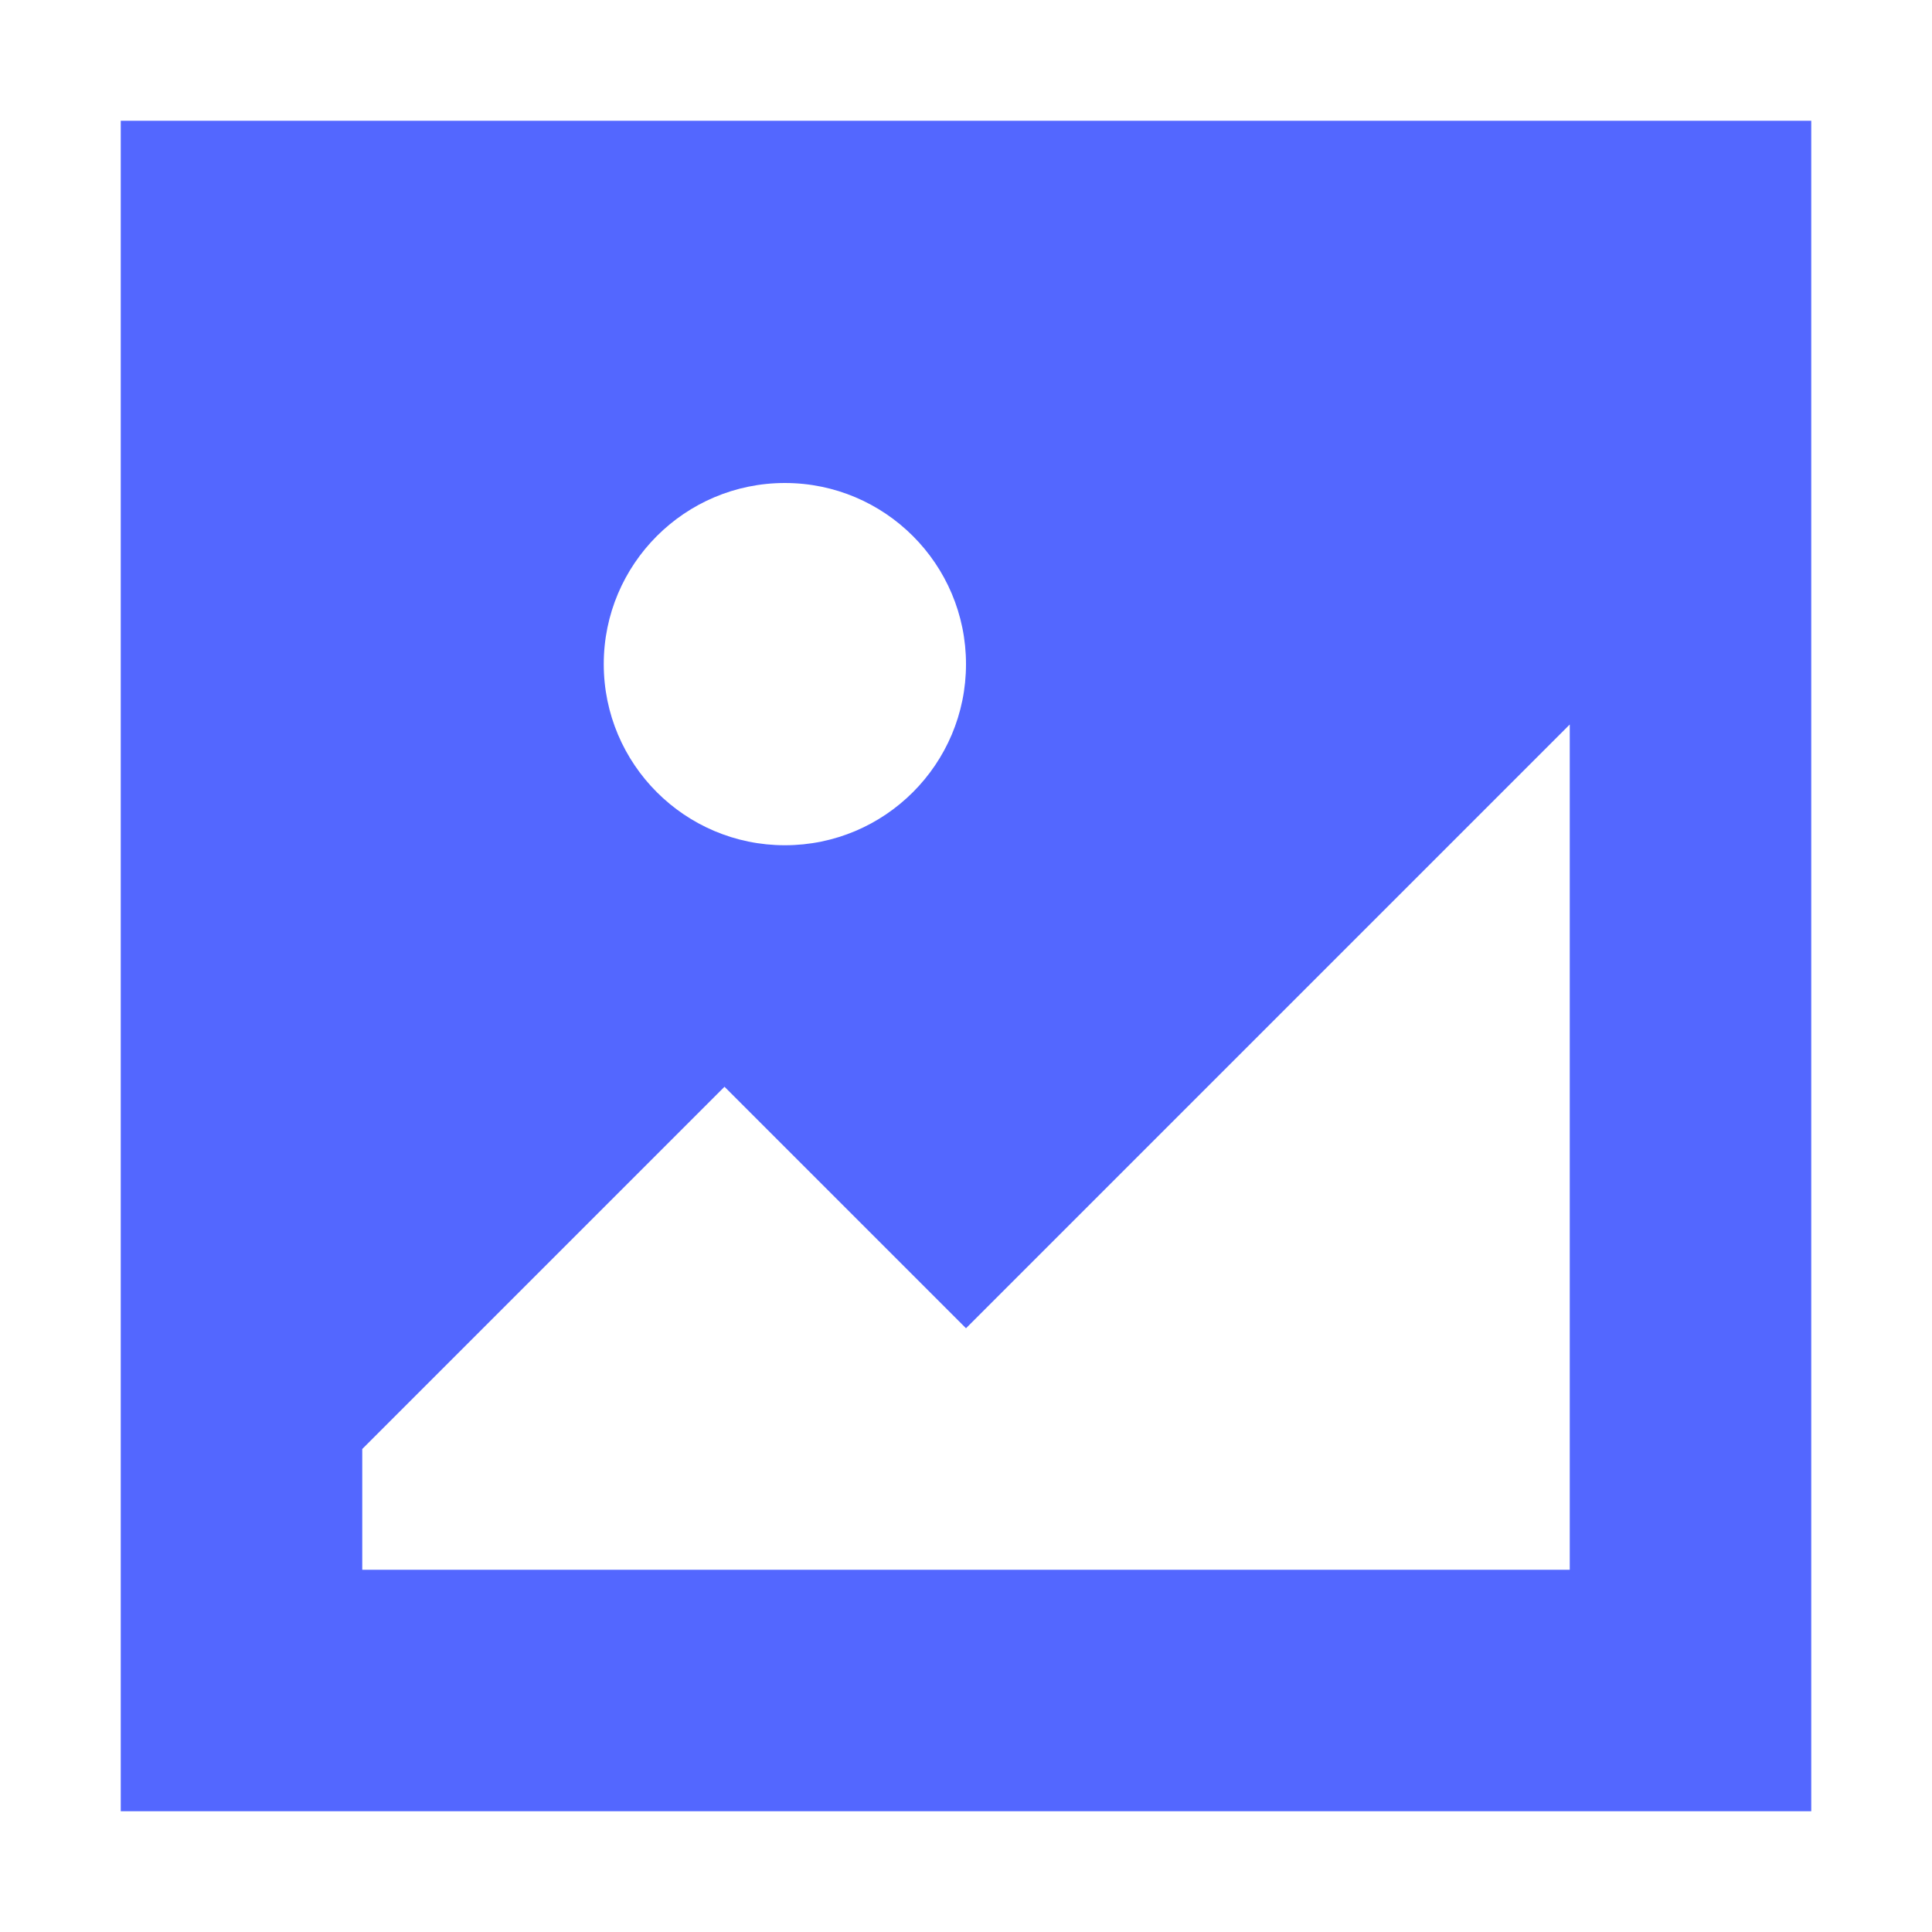
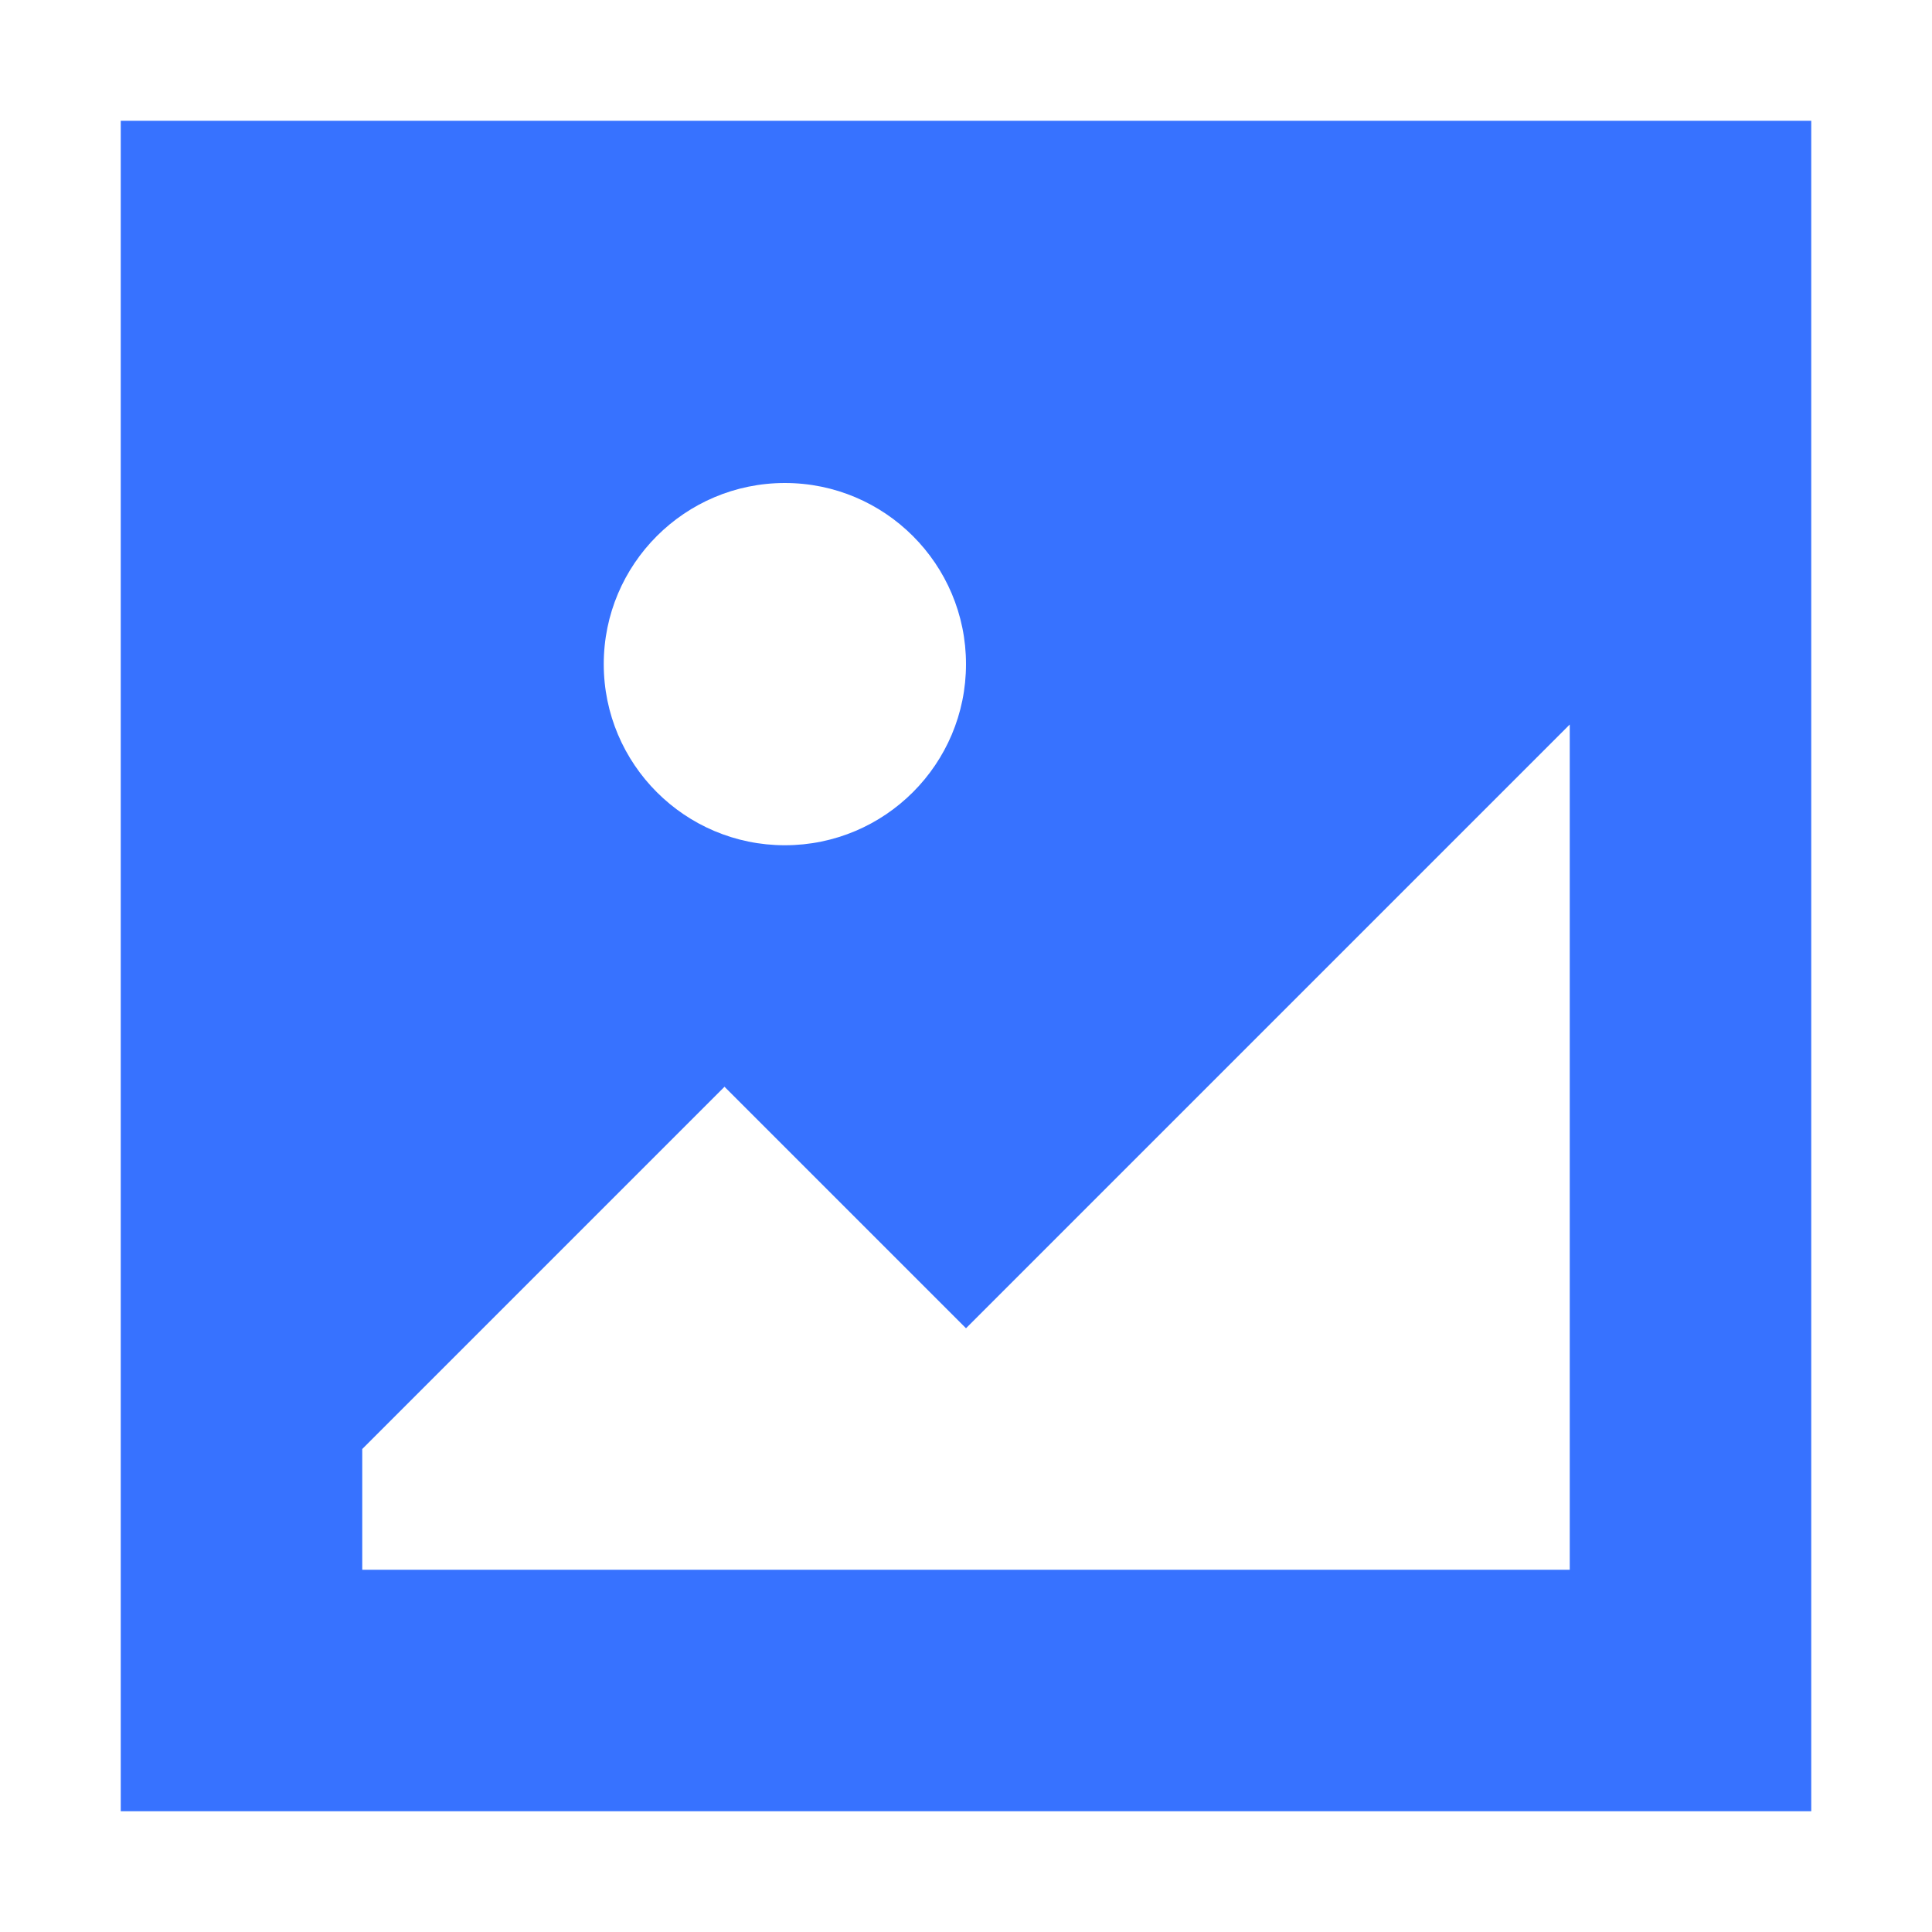
<svg xmlns="http://www.w3.org/2000/svg" width="800px" height="800px" viewBox="0 0 16 16" fill="none">
-   <path fill-rule="evenodd" clip-rule="evenodd" d="M1 1H15V15H1V1ZM6 9L8 11L13 6V13H3V12L6 9ZM6.5 7C7.328 7 8 6.328 8 5.5C8 4.672 7.328 4 6.5 4C5.672 4 5 4.672 5 5.5C5 6.328 5.672 7 6.5 7Z" fill="#5367FF" />
+   <path fill-rule="evenodd" clip-rule="evenodd" d="M1 1H15V15H1V1ZM6 9L8 11L13 6V13H3V12L6 9ZM6.5 7C7.328 7 8 6.328 8 5.5C8 4.672 7.328 4 6.5 4C5.672 4 5 4.672 5 5.5C5 6.328 5.672 7 6.5 7Z" fill="#3772ff" />
</svg>
